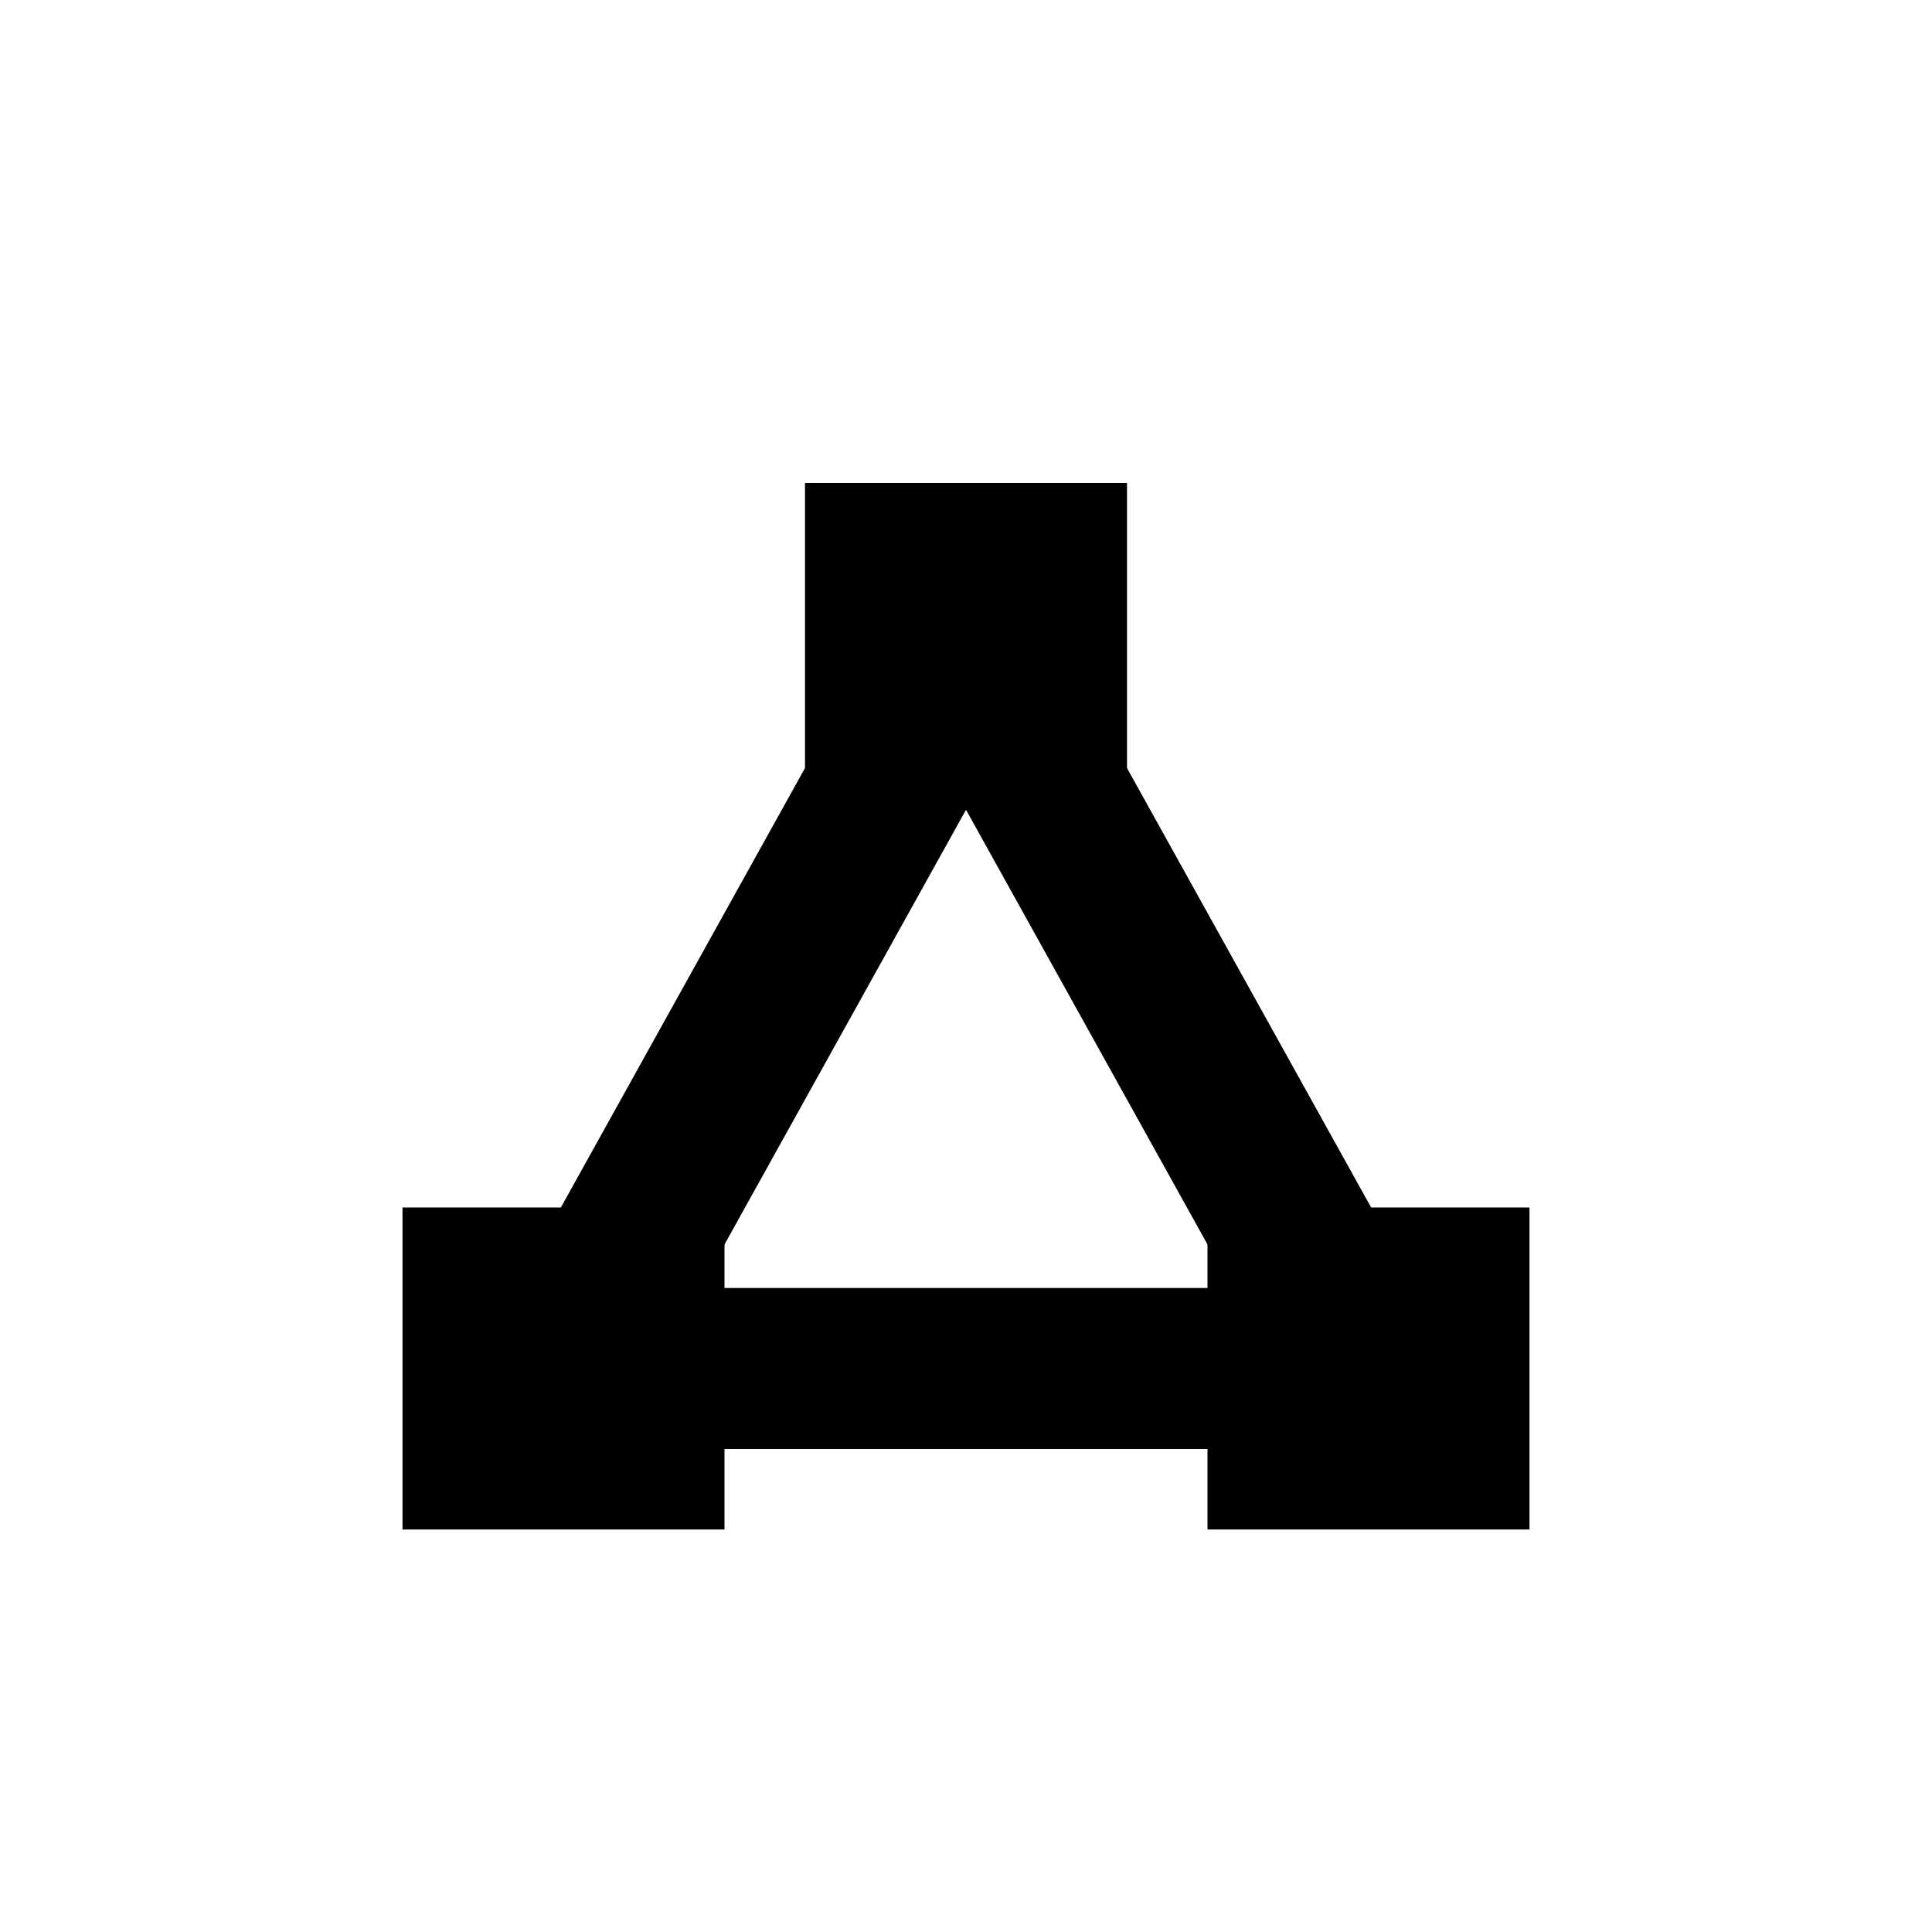
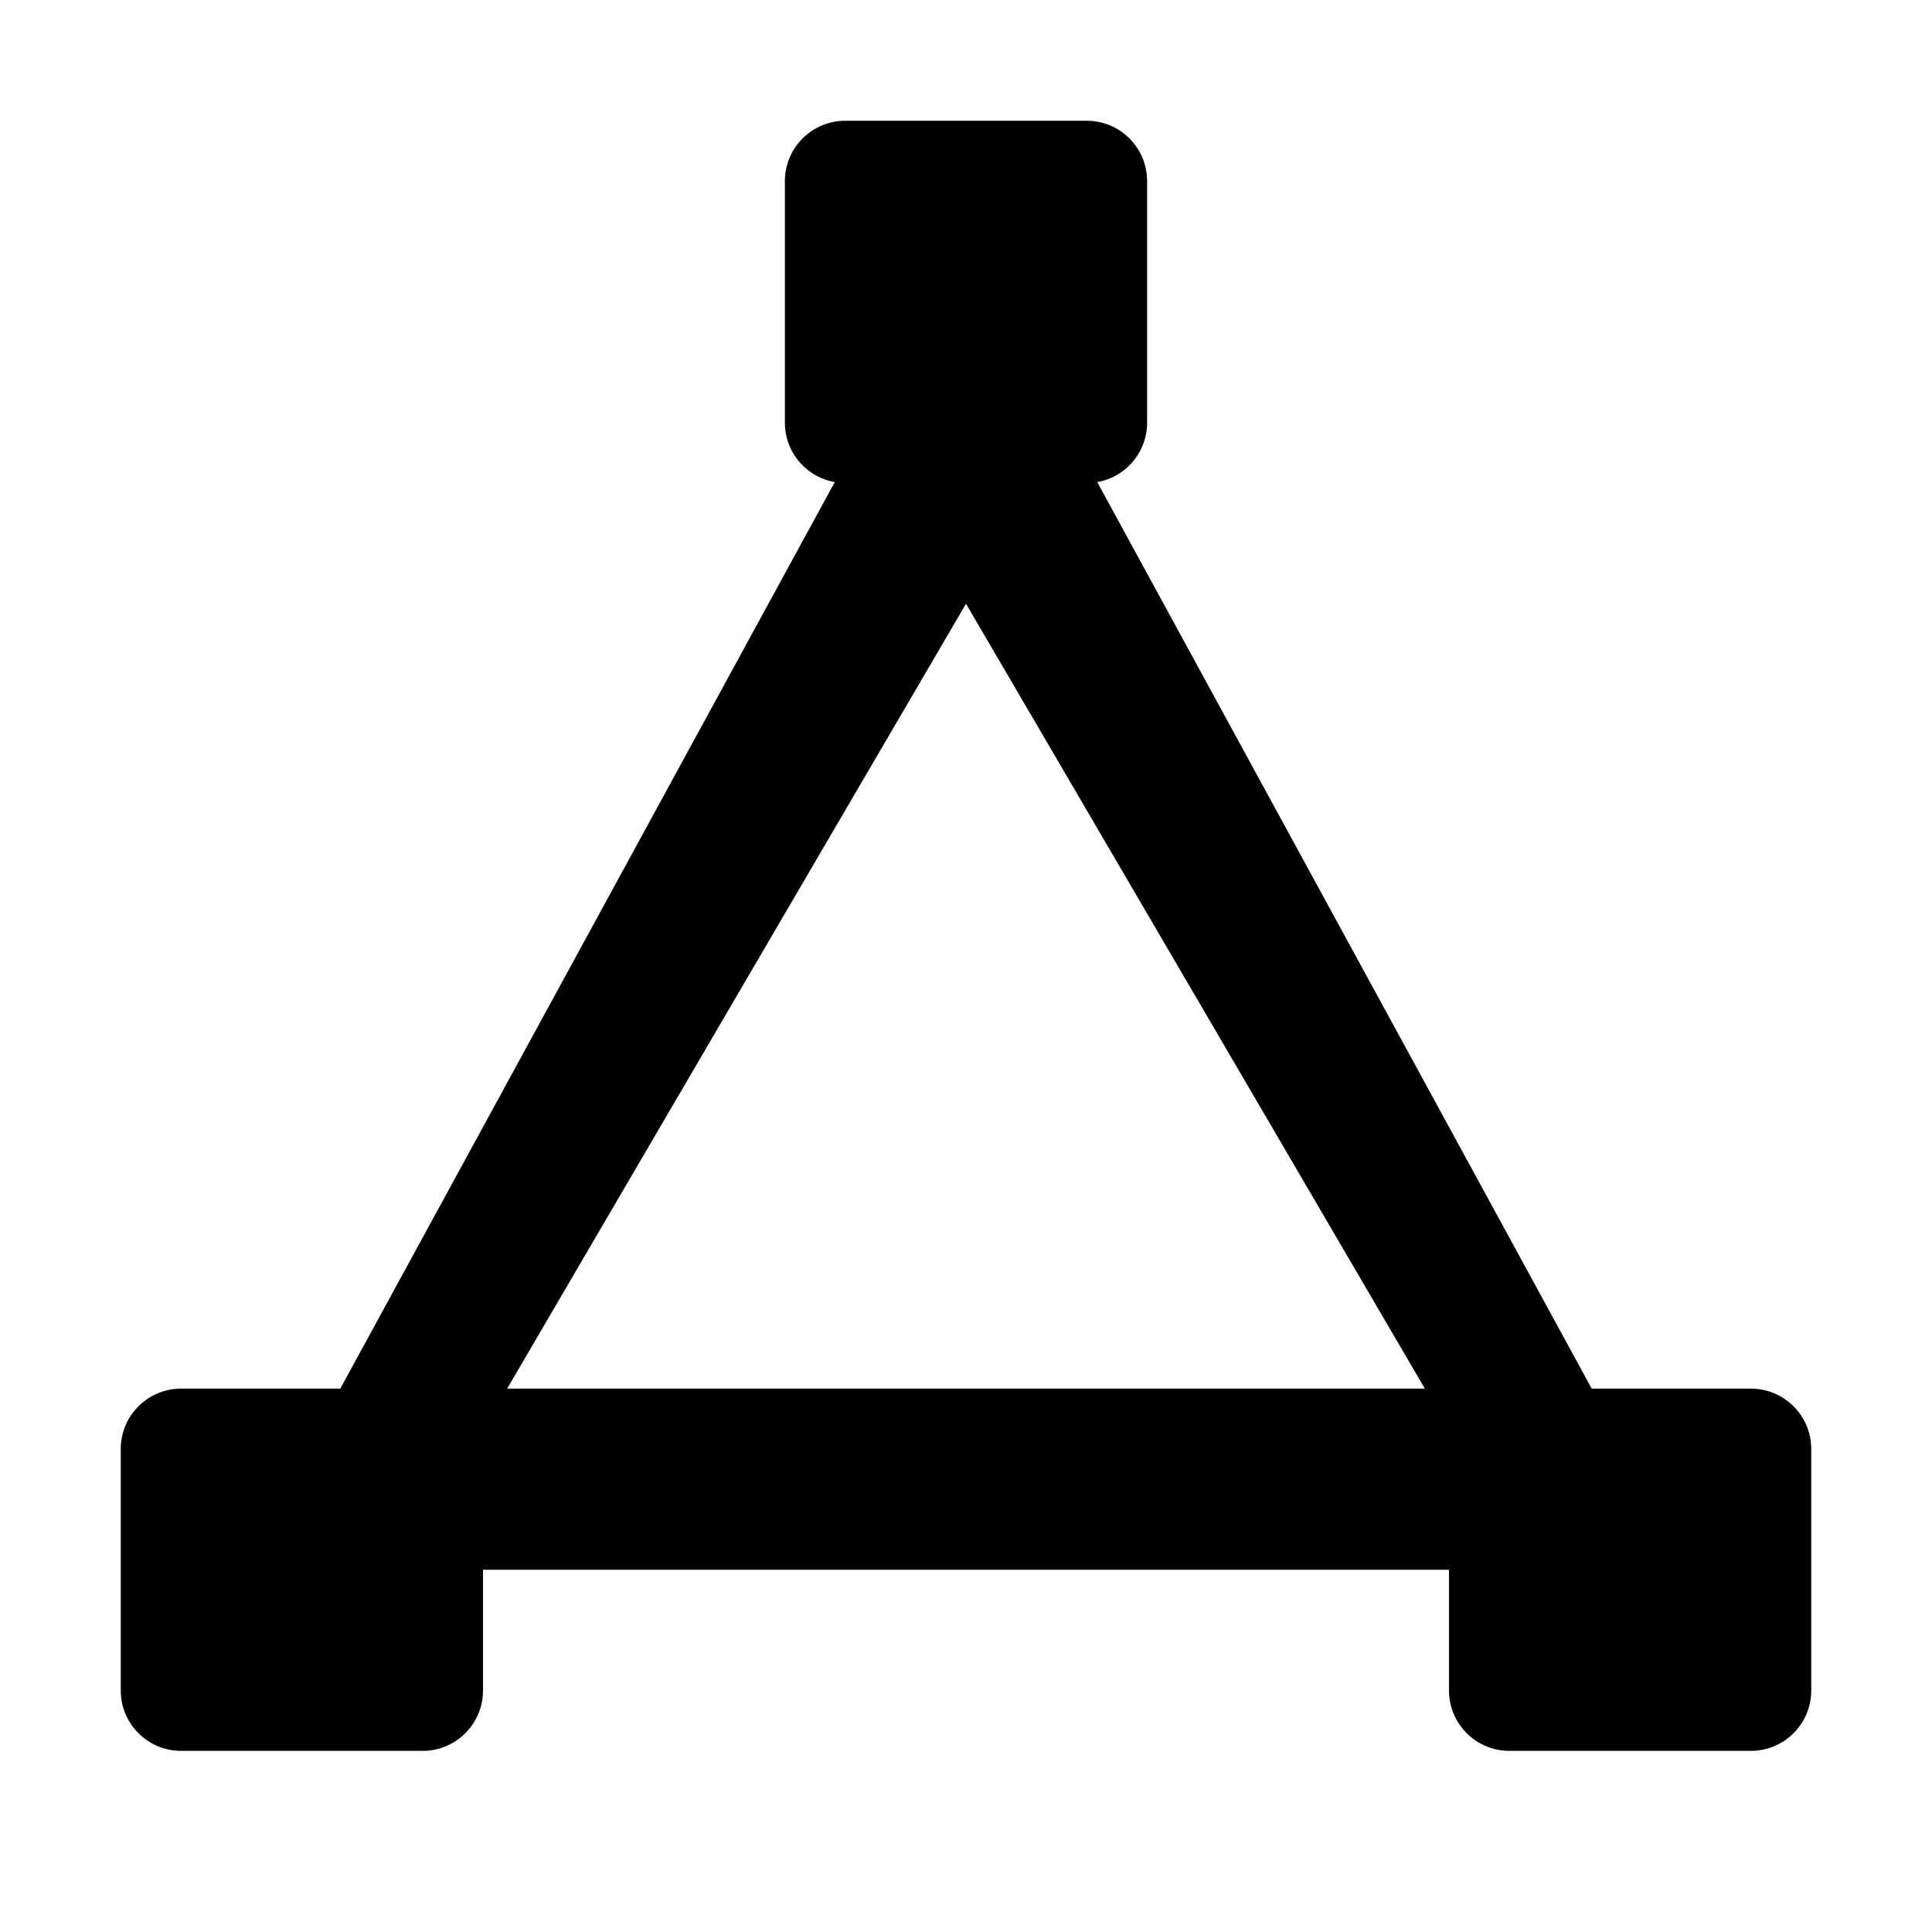
- <svg xmlns="http://www.w3.org/2000/svg" viewBox="0 0 24 24" width="24" height="24">
-   <path d="M7 17 L17 17 L12 8 Z" fill="none" stroke="currentColor" stroke-width="2" stroke-linejoin="round" />
-   <rect x="5" y="15" width="4" height="4" fill="currentColor" />
-   <rect x="15" y="15" width="4" height="4" fill="currentColor" />
-   <rect x="10" y="6" width="4" height="4" fill="currentColor" />
+ <svg xmlns="http://www.w3.org/2000/svg" width="16" height="16" viewBox="0 0 16 16">
+   <path fill="currentColor" d="M 8 2 L 14 13 L 2 13 Z M 8 5 L 4.2 11.5 H 11.8 Z" />
+   <rect x="6.5" y="1" width="3" height="3" rx="0.5" fill="currentColor" />
+   <rect x="1" y="11.5" width="3" height="3" rx="0.5" fill="currentColor" />
+   <rect x="12" y="11.5" width="3" height="3" rx="0.5" fill="currentColor" />
</svg>
